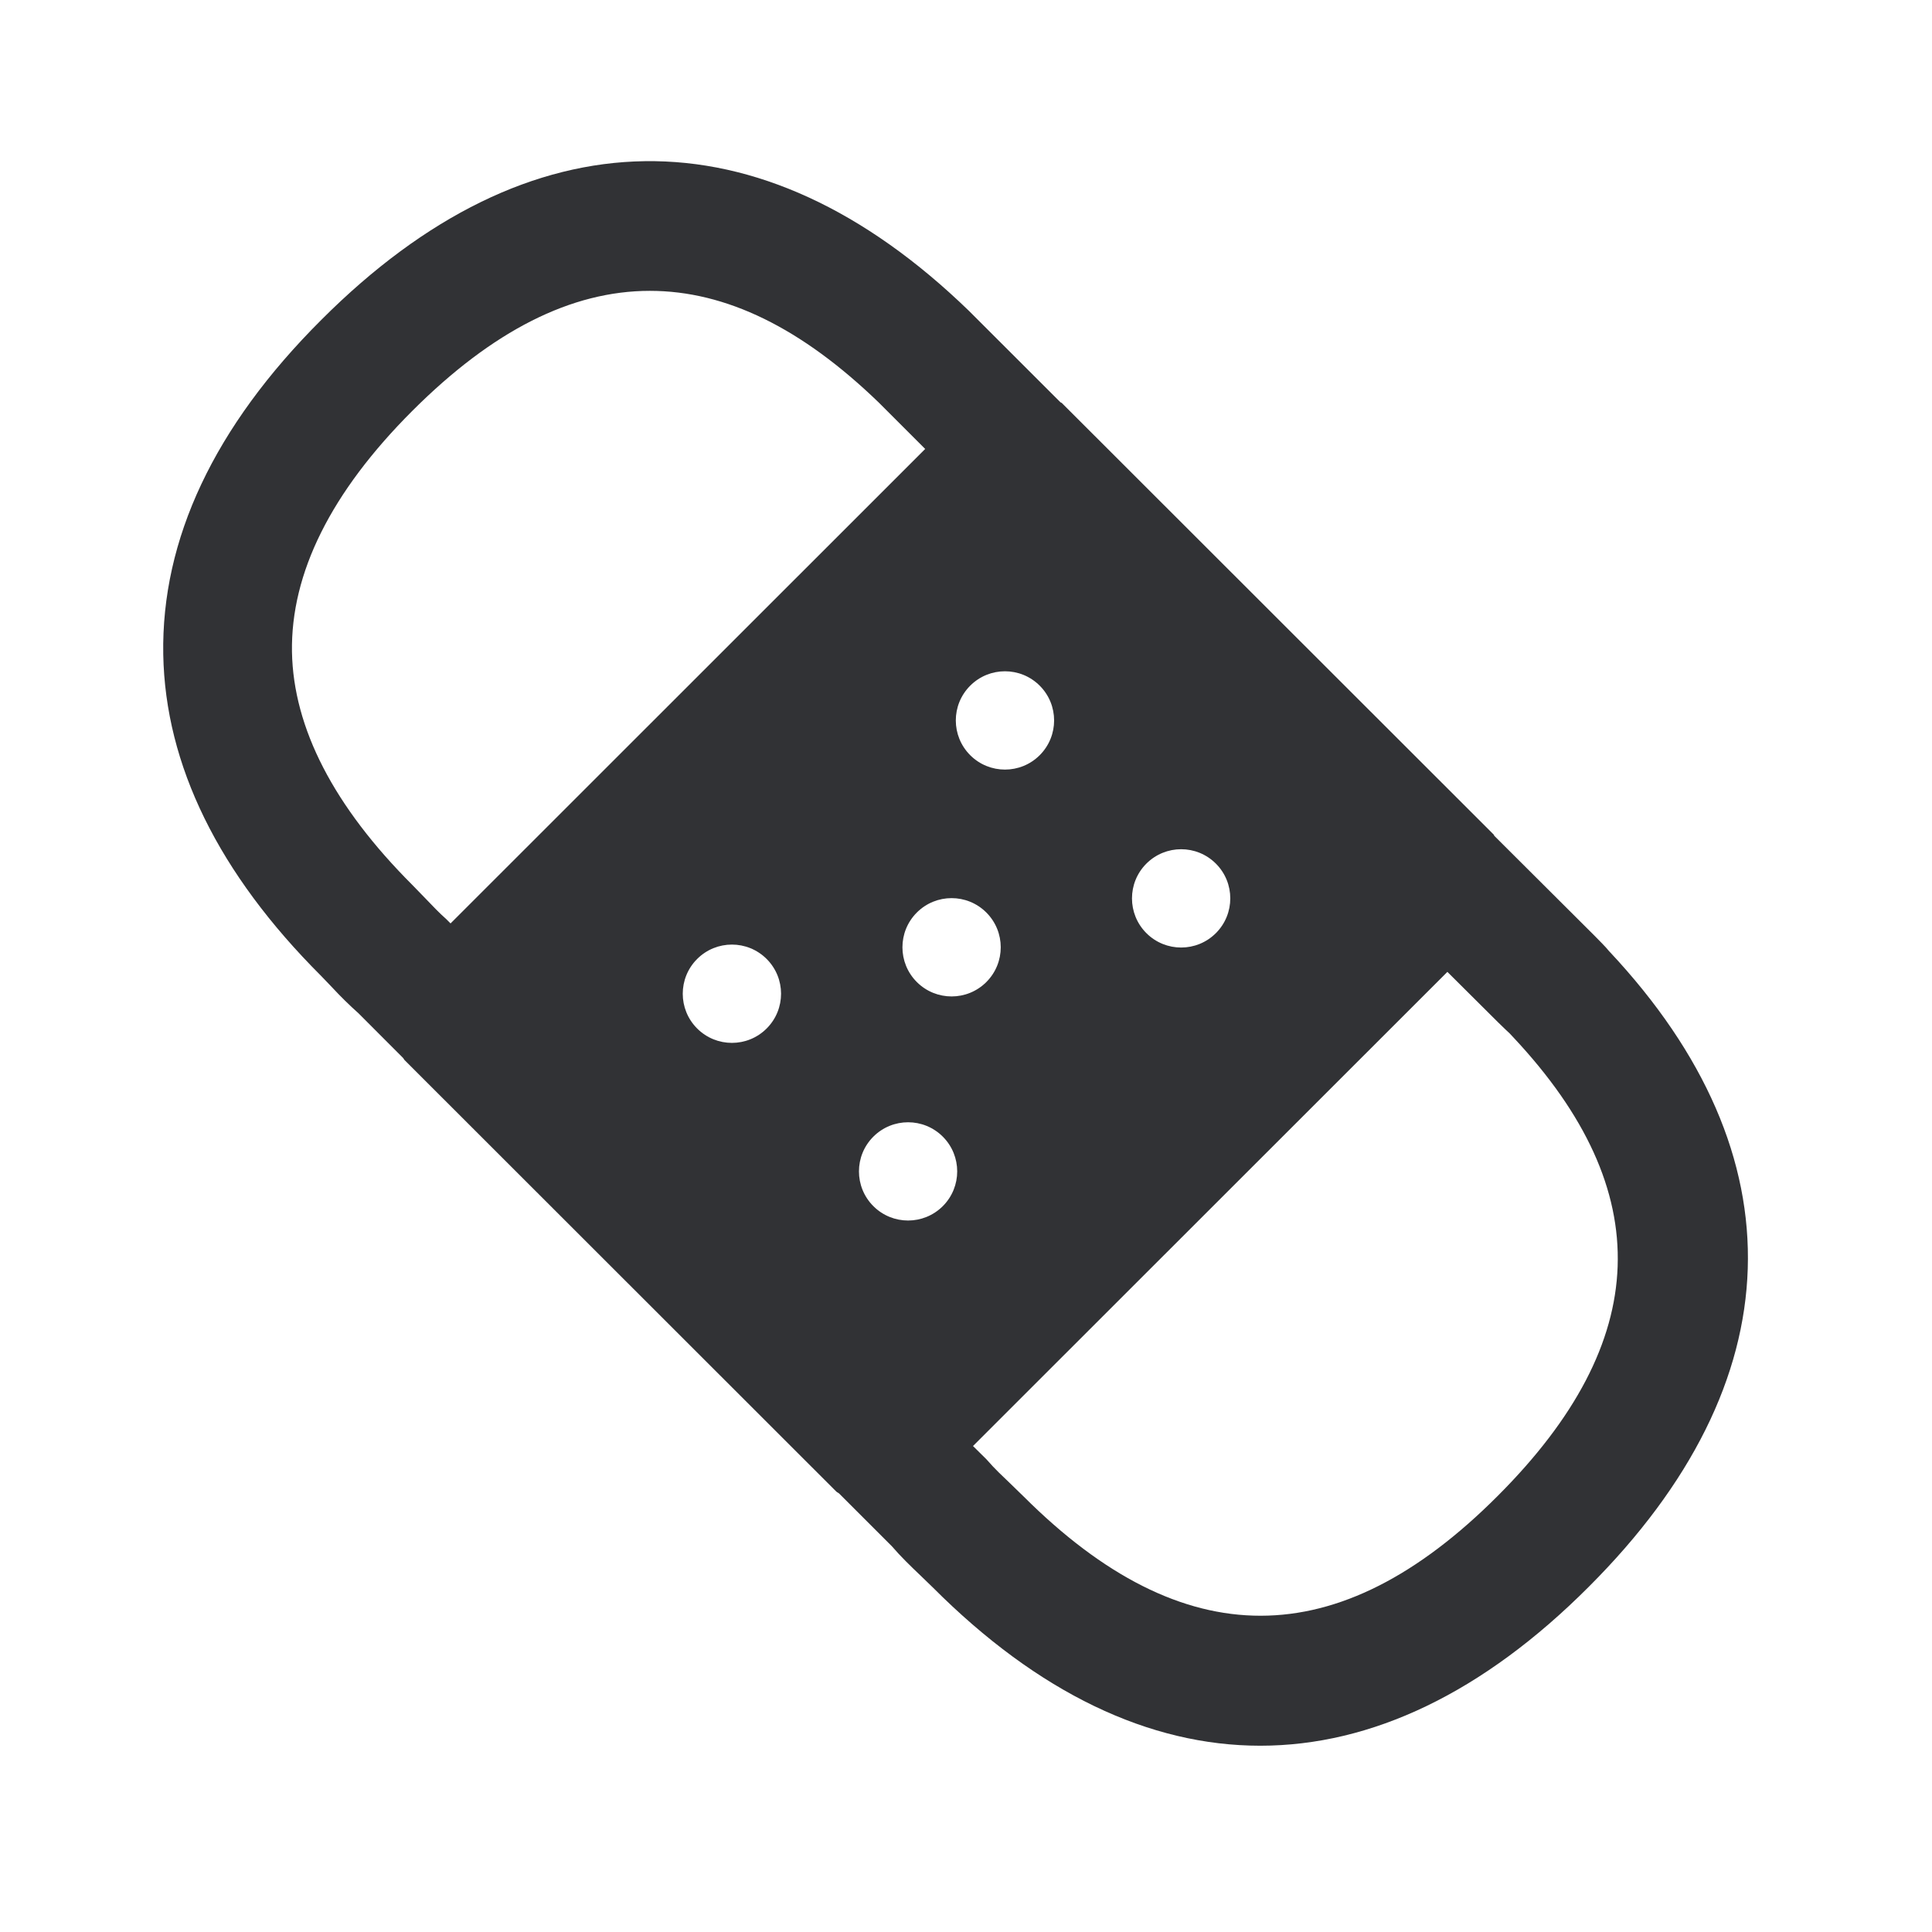
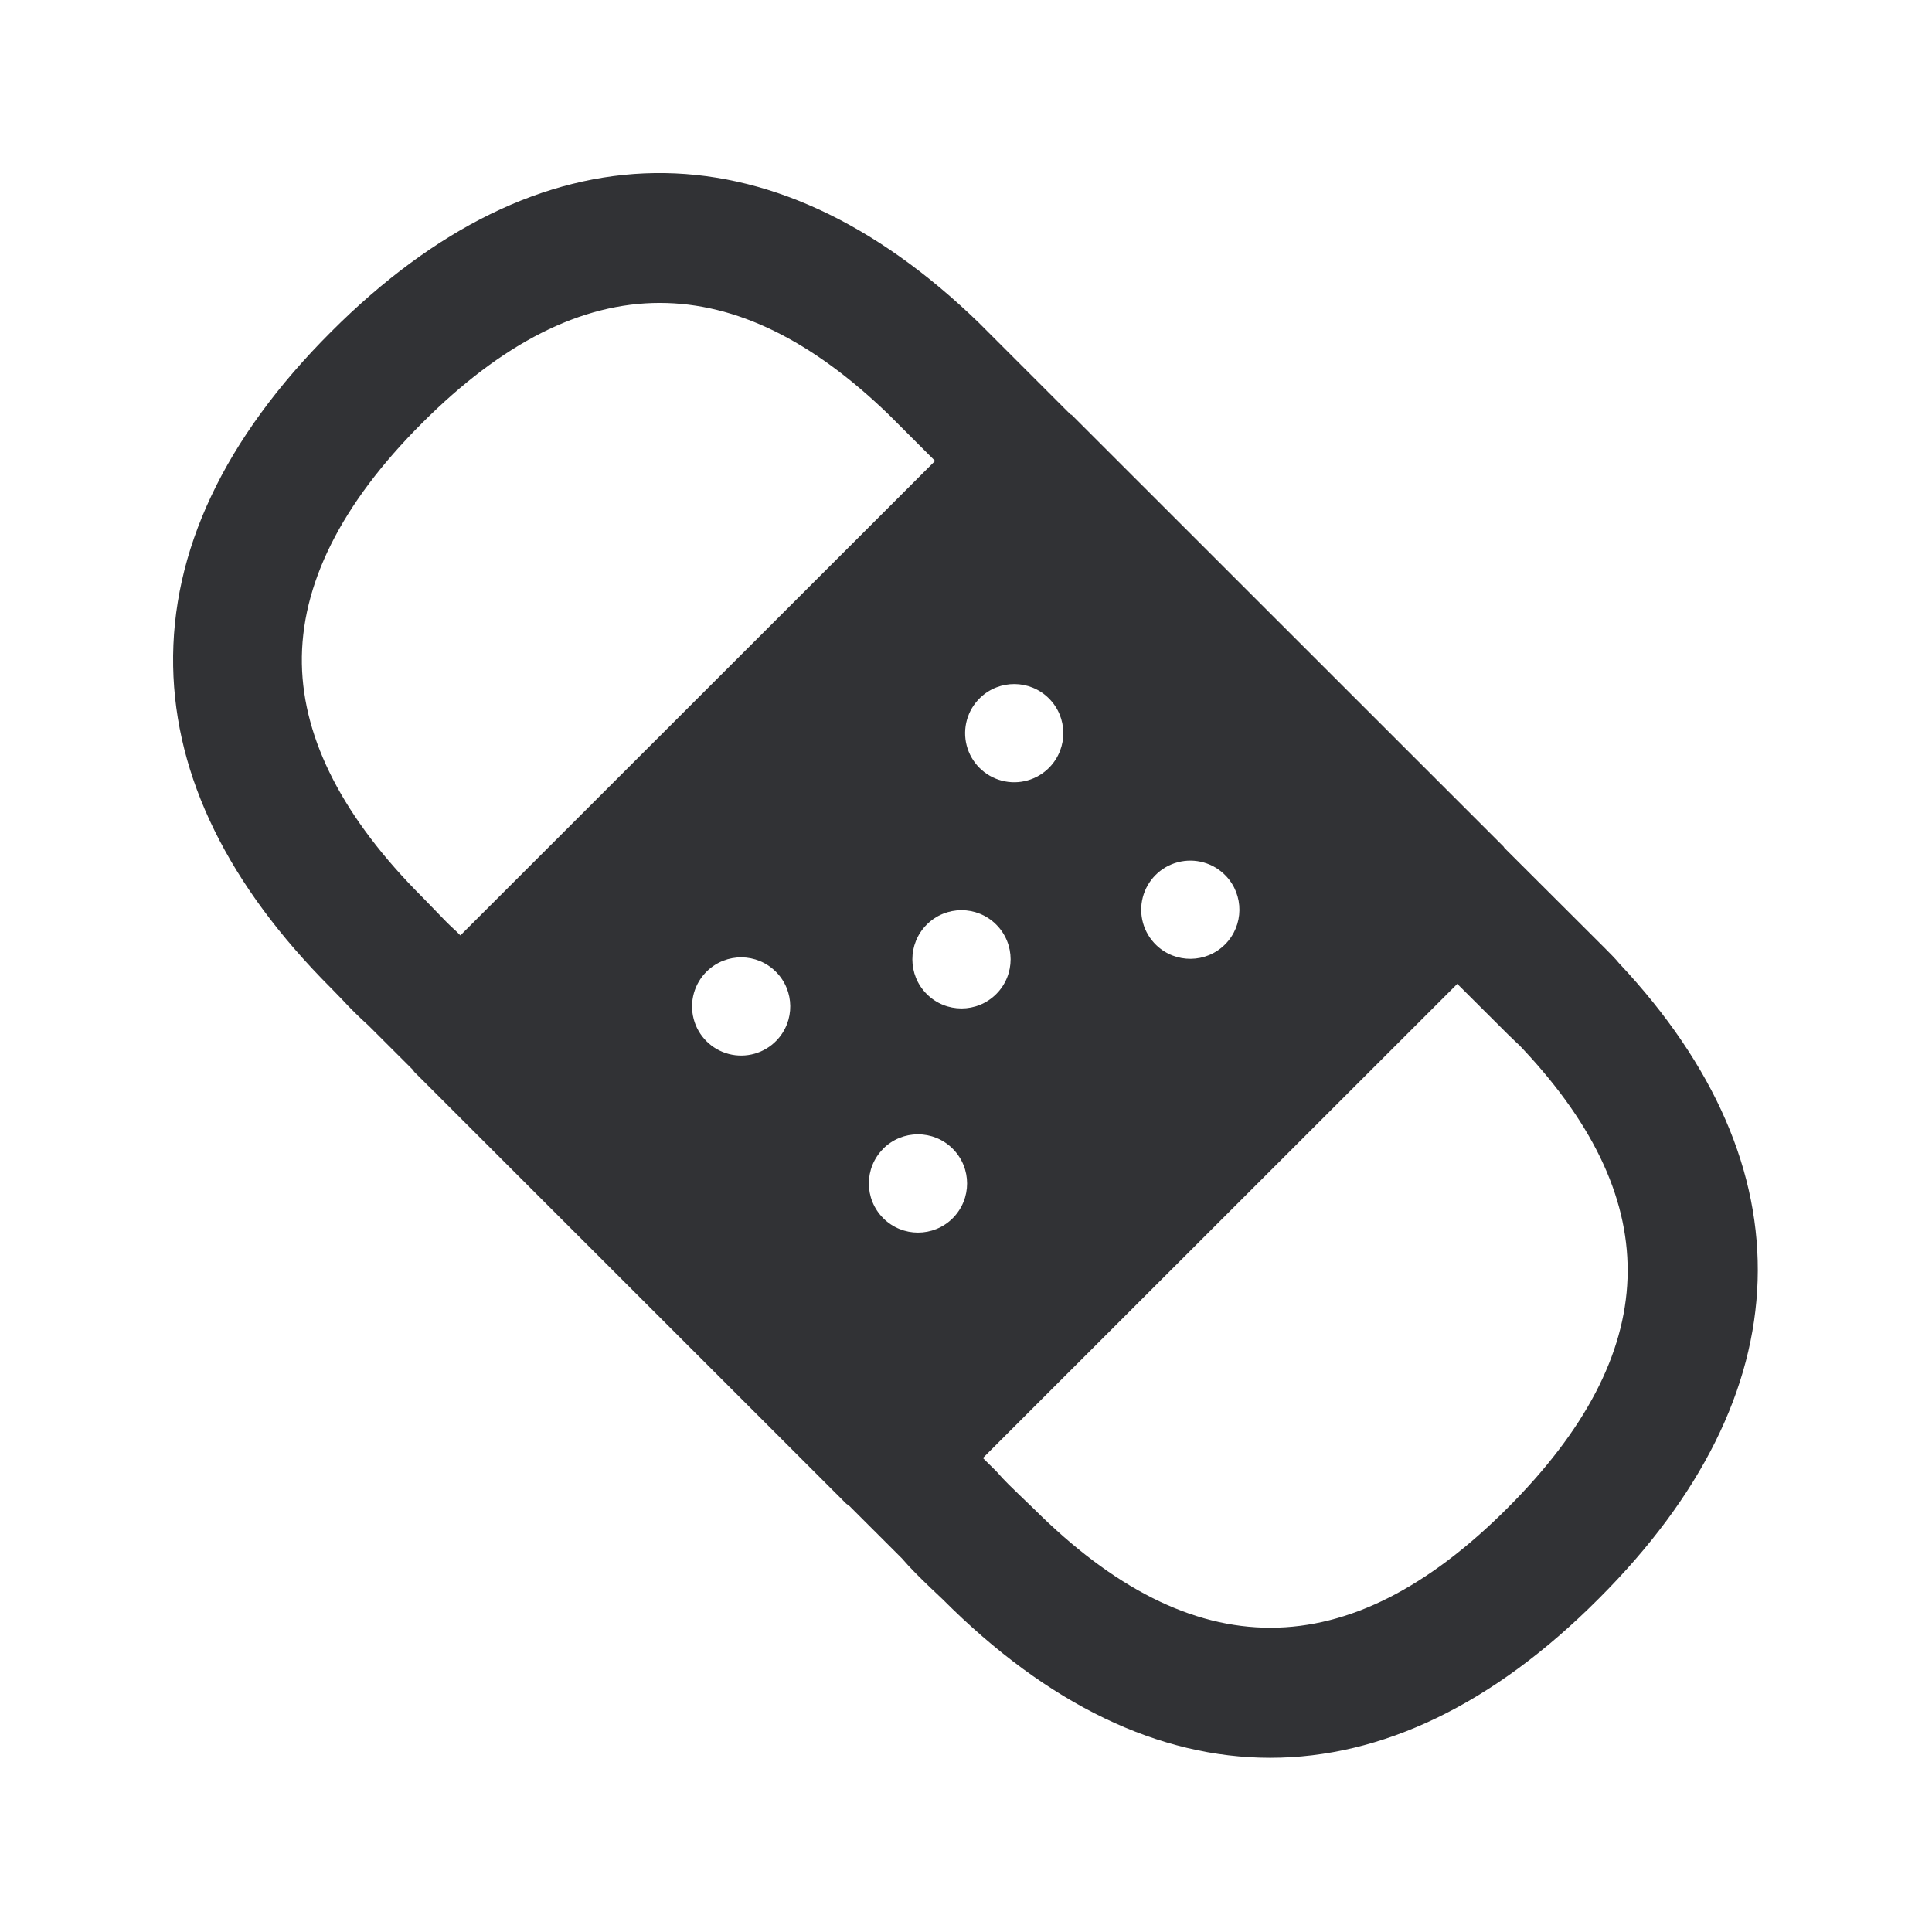
<svg xmlns="http://www.w3.org/2000/svg" width="24" height="24" viewBox="0 0 24 24">
-   <path d="M18.605 18.583c1.922-1.922 1.986-3.785.196-5.695a1.097 1.097 0 00-.1-.1l-.093-.09-.628-.625-5.893 5.89.165.163c.115.132.202.21.289.294l.176.171c1.98 1.975 3.908 1.975 5.888-.008zM3.627 8.098c.017.947.521 1.922 1.496 2.896l.166.171c.084.087.165.174.254.252l.054.054 5.896-5.894L10.916 5C9.96 4.076 9.02 3.613 8.073 3.613c-.978 0-1.955.496-2.95 1.49C4.112 6.113 3.611 7.12 3.627 8.099zm16.367 3.723c2.373 2.532 2.292 5.344-.257 7.89-1.314 1.317-2.698 1.975-4.082 1.975-1.378 0-2.759-.655-4.07-1.969l-.148-.143c-.126-.12-.25-.24-.356-.364l-.655-.655c-.011-.012-.025-.014-.037-.026l-5.364-5.361c-.008-.008-.011-.02-.02-.028l-.551-.552a4.844 4.844 0 01-.328-.322l-.137-.143C2.714 10.85 2.053 9.504 2.028 8.13c-.025-1.429.633-2.83 1.964-4.157 2.585-2.588 5.445-2.63 8.044-.112l1.135 1.134c.005.006.014.006.02.012l5.364 5.36c.002.004.005.012.01.018l1.242 1.238c.064.067.131.129.187.199zm-8.605-.485a.61.61 0 10.864.863.61.61 0 00-.864-.863zm-.54 2.784a.61.61 0 10.863.863.61.61 0 00-.863-.863zm4.255-3.392a.61.61 0 10-.863.864.61.61 0 00.863-.864zM8.66 11.913a.61.61 0 10.864.863.61.61 0 00-.864-.863zm3.392-3.395a.61.61 0 10.864.863.61.61 0 00-.864-.863z" fill="#313235" fill-rule="nonzero" />
+   <path d="M18.728 18.732c1.921-1.922 1.986-3.784.196-5.695a1.097 1.097 0 00-.101-.1l-.093-.09-.627-.625-5.893 5.89.165.163c.115.132.201.21.288.295l.177.17c1.98 1.975 3.907 1.975 5.888-.008zM3.75 8.247c.017.947.521 1.922 1.496 2.897l.165.17c.084.087.165.174.255.253l.053.053 5.897-5.894-.577-.577c-.956-.924-1.897-1.386-2.843-1.386-.978 0-1.956.496-2.95 1.49C4.235 6.261 3.733 7.27 3.75 8.247zm16.367 3.723c2.373 2.532 2.291 5.345-.258 7.89-1.313 1.317-2.697 1.976-4.08 1.976-1.379 0-2.76-.656-4.07-1.97l-.15-.142c-.125-.12-.249-.241-.355-.365l-.656-.655c-.01-.011-.025-.014-.036-.025l-5.364-5.362c-.009-.008-.011-.02-.02-.028l-.552-.551a4.844 4.844 0 01-.327-.323l-.138-.142c-1.274-1.275-1.935-2.62-1.96-3.995-.026-1.428.633-2.829 1.963-4.157C6.7 1.533 9.56 1.491 12.16 4.01l1.135 1.135c.005.005.014.005.02.011l5.363 5.361c.003.003.006.012.011.017l1.241 1.238c.065.067.132.13.188.2zm-8.605-.484a.61.61 0 10.864.862.61.61 0 00-.864-.862zm-.54 2.784a.61.61 0 10.863.863.61.61 0 00-.864-.863zm4.254-3.392a.61.61 0 10-.862.863.61.61 0 00.862-.863zm-6.442 1.185a.61.61 0 10.863.862.61.61 0 00-.863-.862zm3.392-3.395a.61.61 0 10.863.862.61.61 0 00-.863-.862z" fill="#313235" fill-rule="nonzero" />
</svg>
